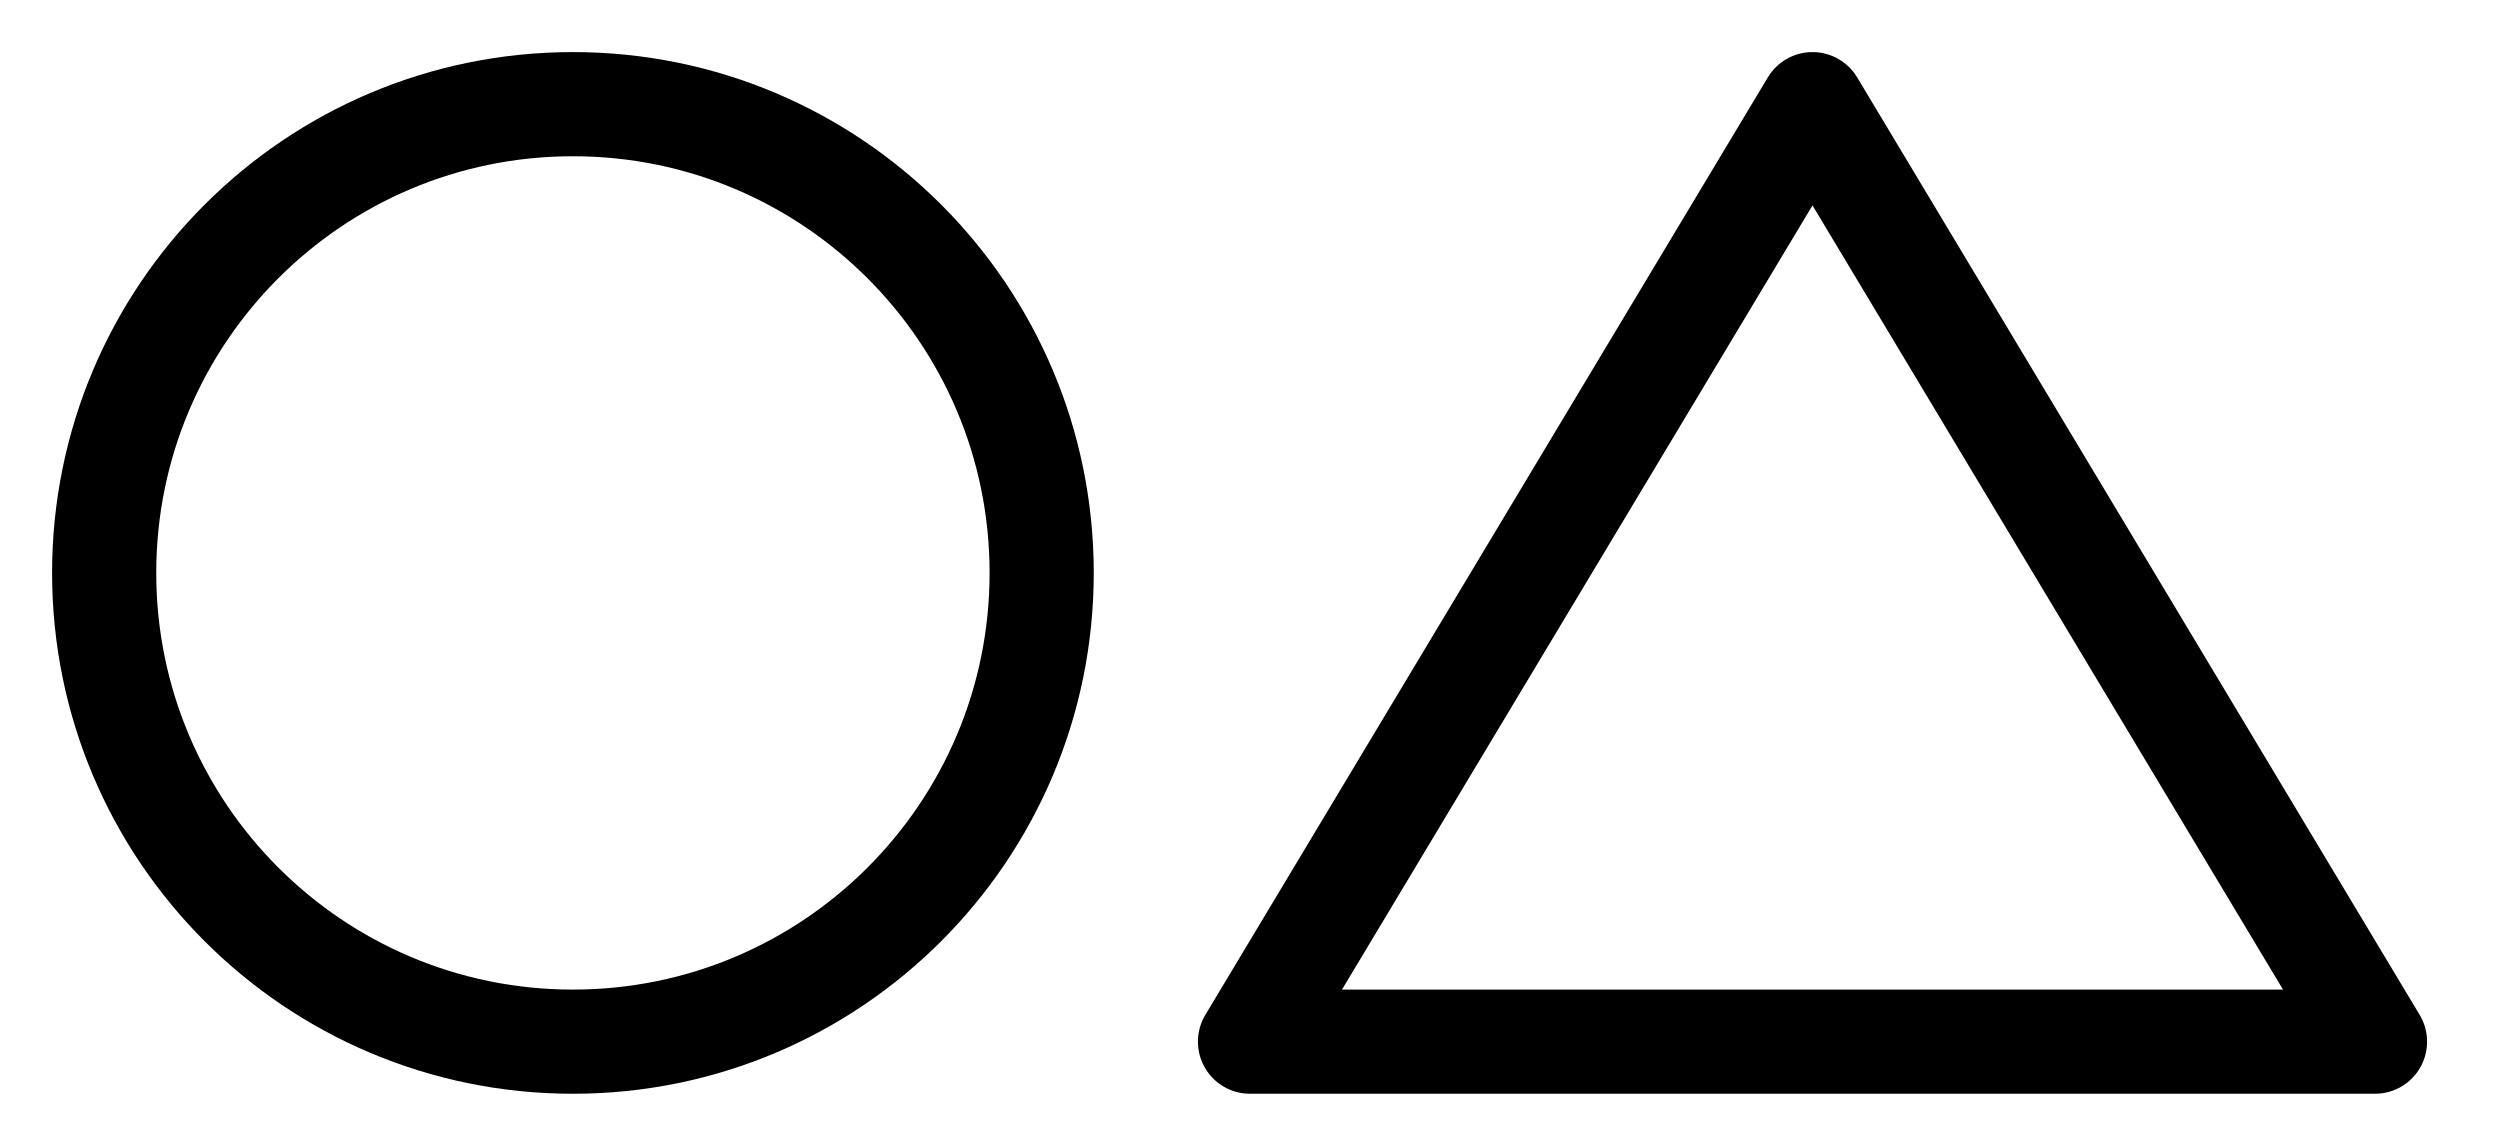
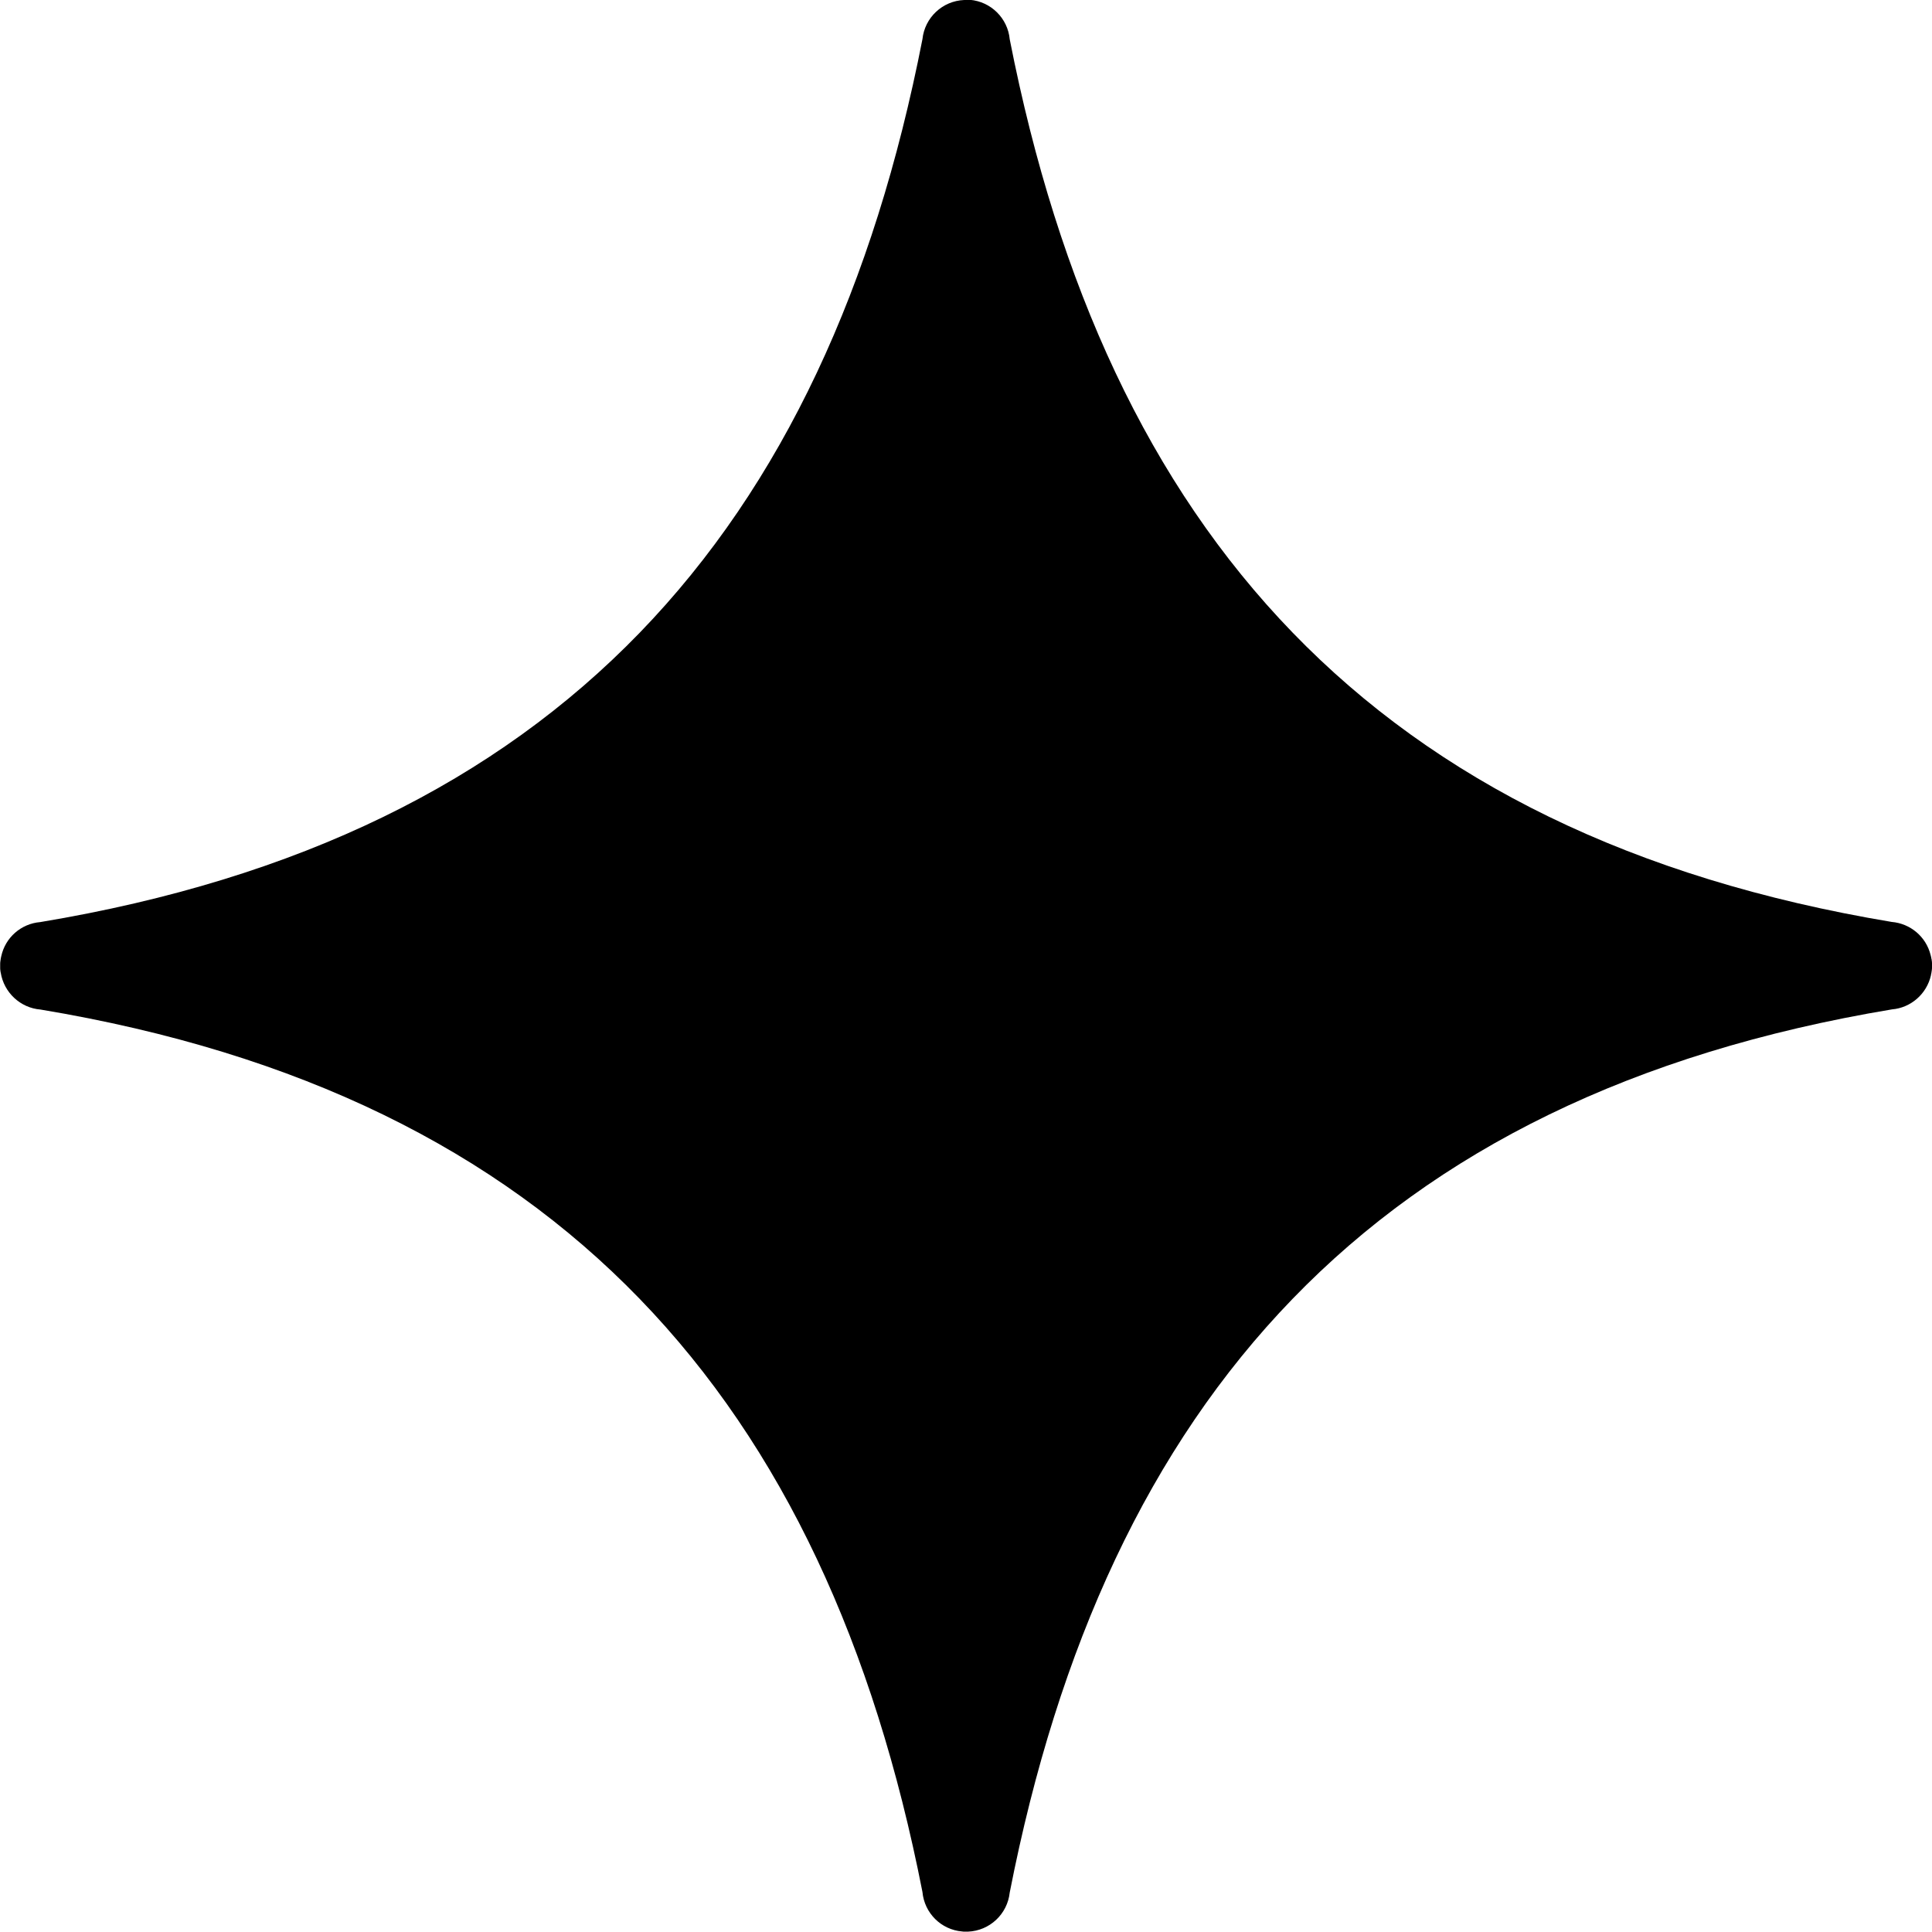
- <svg xmlns="http://www.w3.org/2000/svg" height="11" viewBox="0 0 24 11" width="24">
-   <g fill="none" fill-rule="evenodd" stroke="#000" stroke-linecap="square" stroke-linejoin="round" transform="translate(1 1)">
-     <circle cx="4.5" cy="4.5" r="4.5" />
-     <path d="m16.4 0 5.4 9h-10.8z" />
-   </g>
+ <svg xmlns="http://www.w3.org/2000/svg" height="11" viewBox="0 0 11 11" width="11">
+   <path d="m5.498 0c-.001 0-.001 0-.002 0-.002 0-.004 0-.006 0-.124.005-.225.1-.238.223-.548 2.802-2.072 4.536-5.023 5.027-.109.009-.199.088-.222.195-0 0-0 0-0 0-.002.007-.003.015-.004.022-0.0.002-.001.005-.001.007-.001.005-.001.011-.001.016v.013c0.0.004 0.0.007 0.0.011 0.0.006.001.012.002.018 0.0.002 0.0.004.001.005.018.114.112.202.227.211 2.949.491 4.472 2.225 5.021 5.024.011.12.106.215.226.225 0.0 0.0 0.0 0.0 0.0 0h0c.005.001.011.001.016.001h.011.006c.124-.005.225-.1.238-.223.549-2.802 2.072-4.536 5.023-5.028.108-.009.198-.088.222-.194 0-.001 0-.001 0-.002.002-.007.003-.014.004-.021 0-.002.001-.005.001-.007.001-.005.001-.011.001-.016 0-.004 0-.008 0-.013-0-.004-0-.007-0-.011-0-.006-.001-.012-.002-.018-0-.002-0-.004-.001-.005-.001-.008-.003-.015-.005-.023-.026-.104-.115-.179-.222-.188-2.949-.492-4.471-2.225-5.021-5.025-.011-.12-.107-.215-.227-.225-.005-0-.011-.001-.016-.001-.003-0-.006-0-.009-0z" />
</svg>
